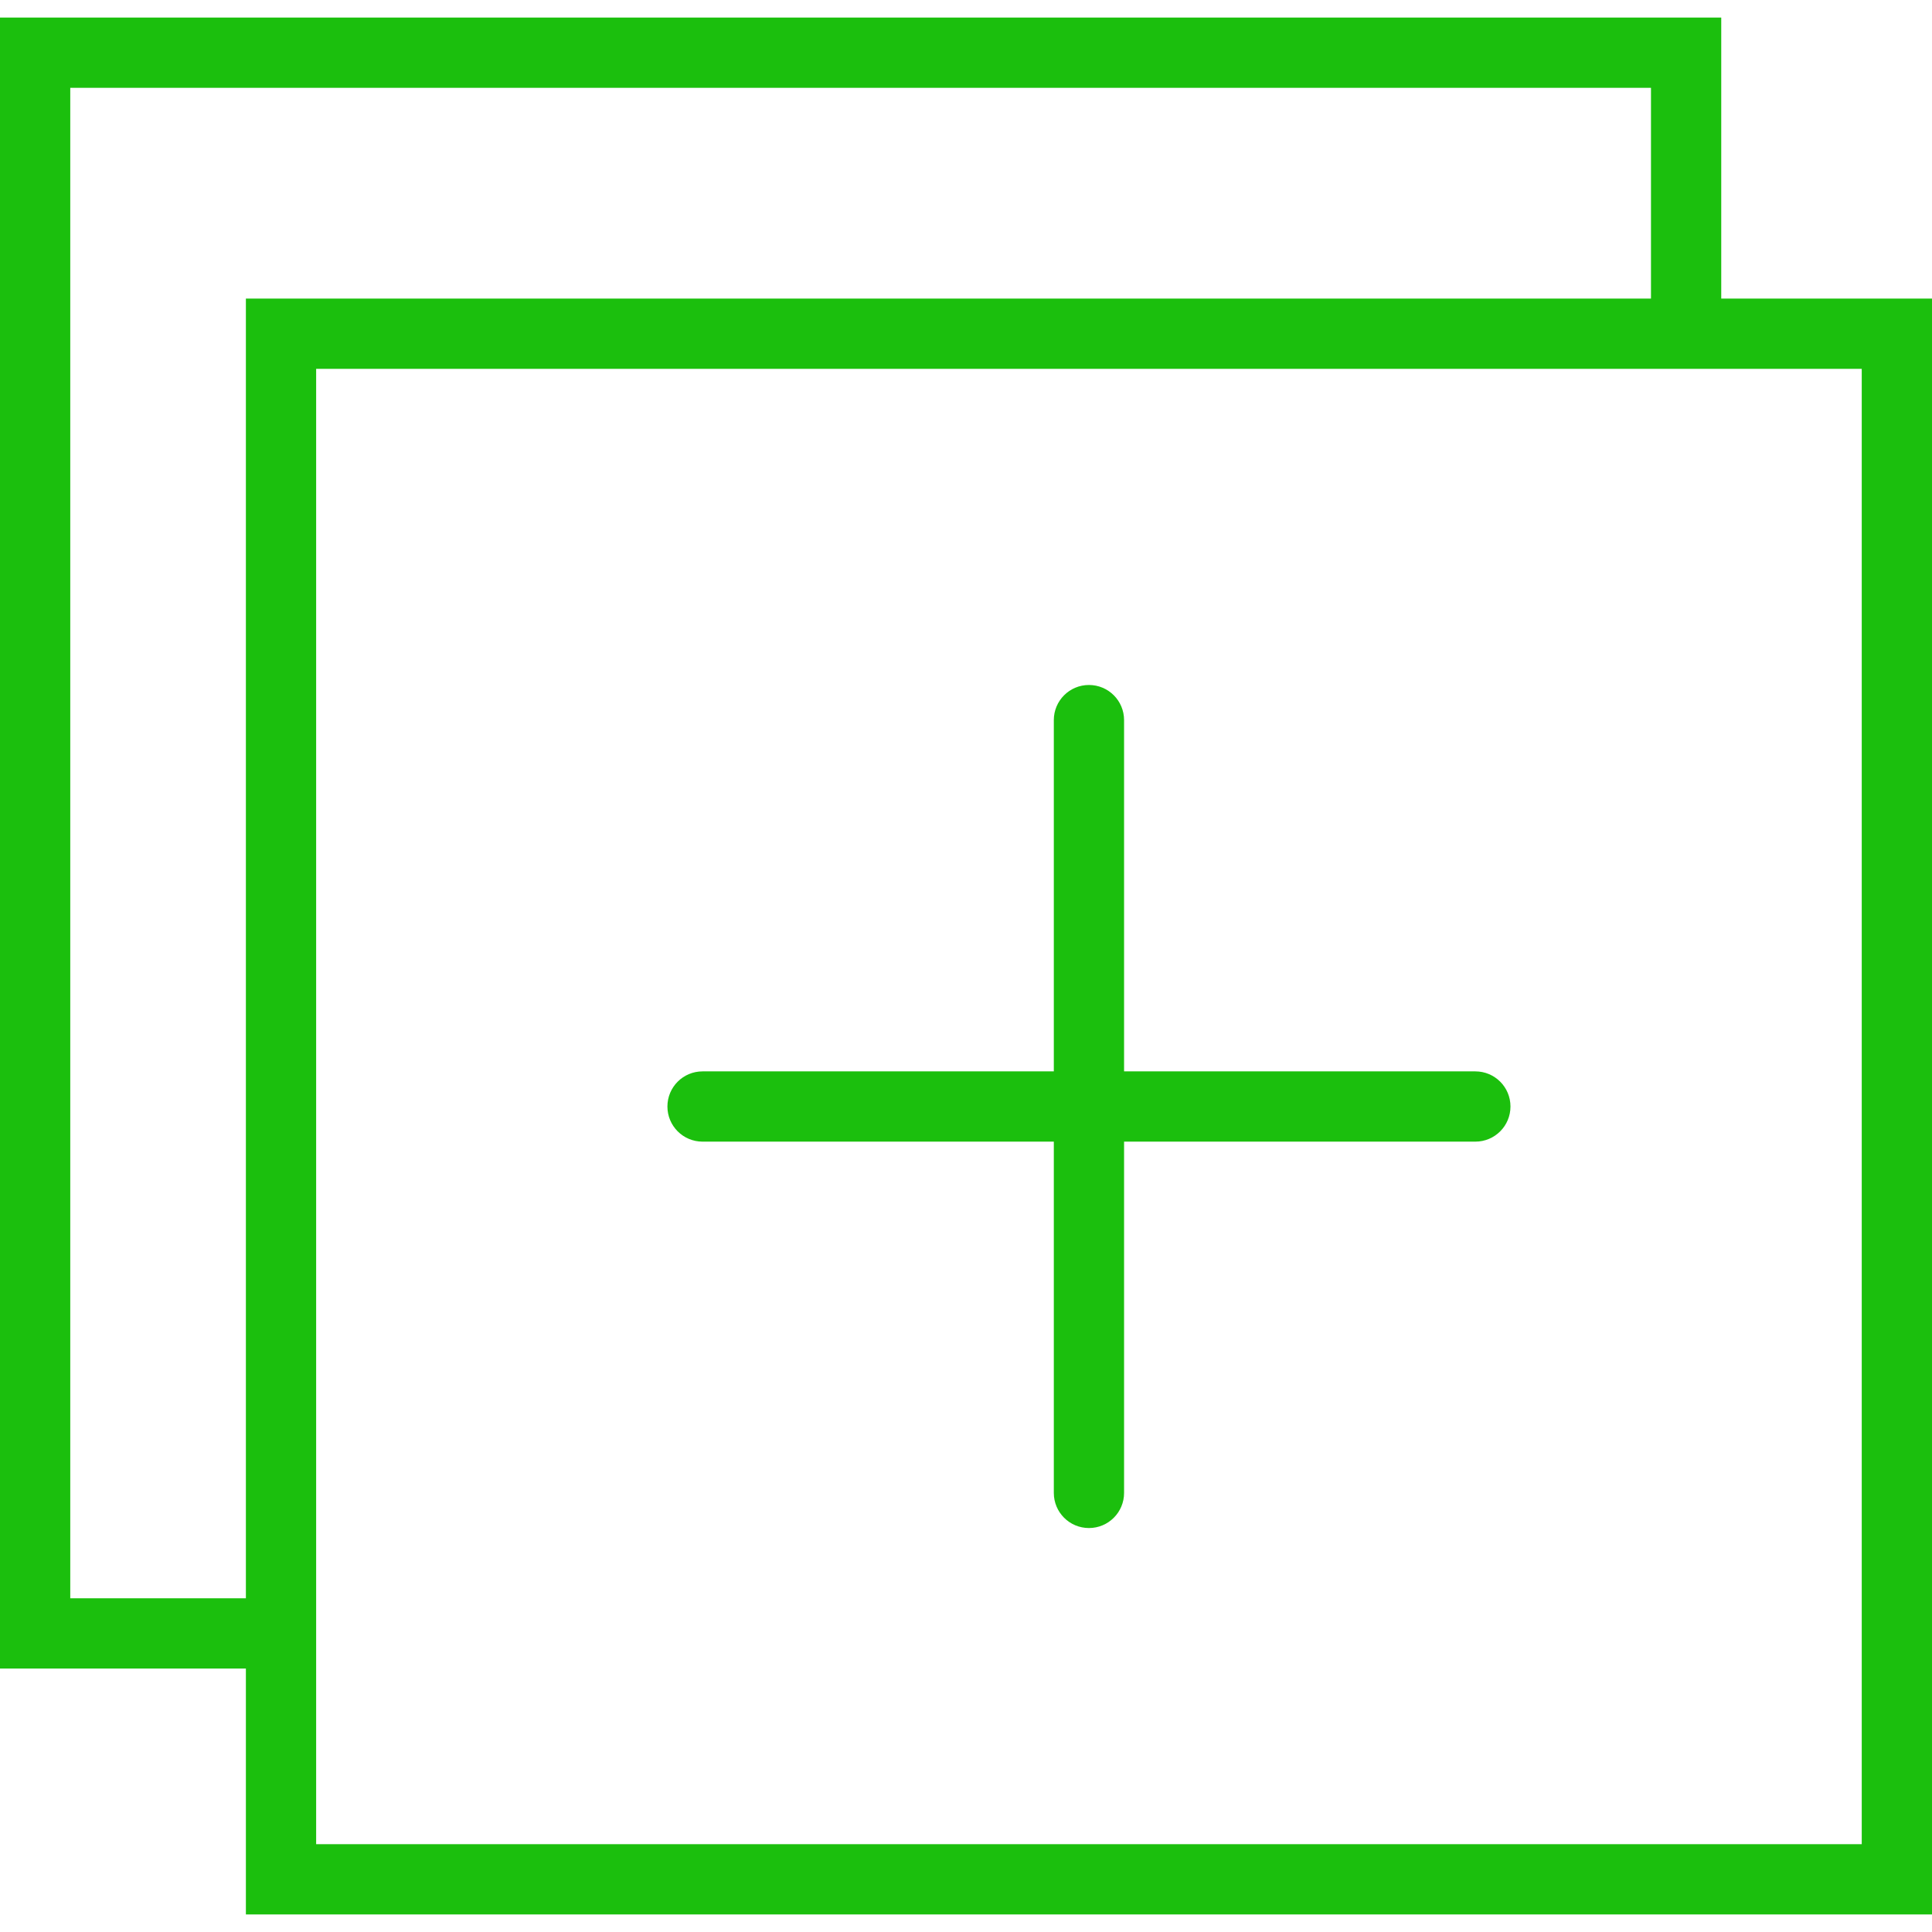
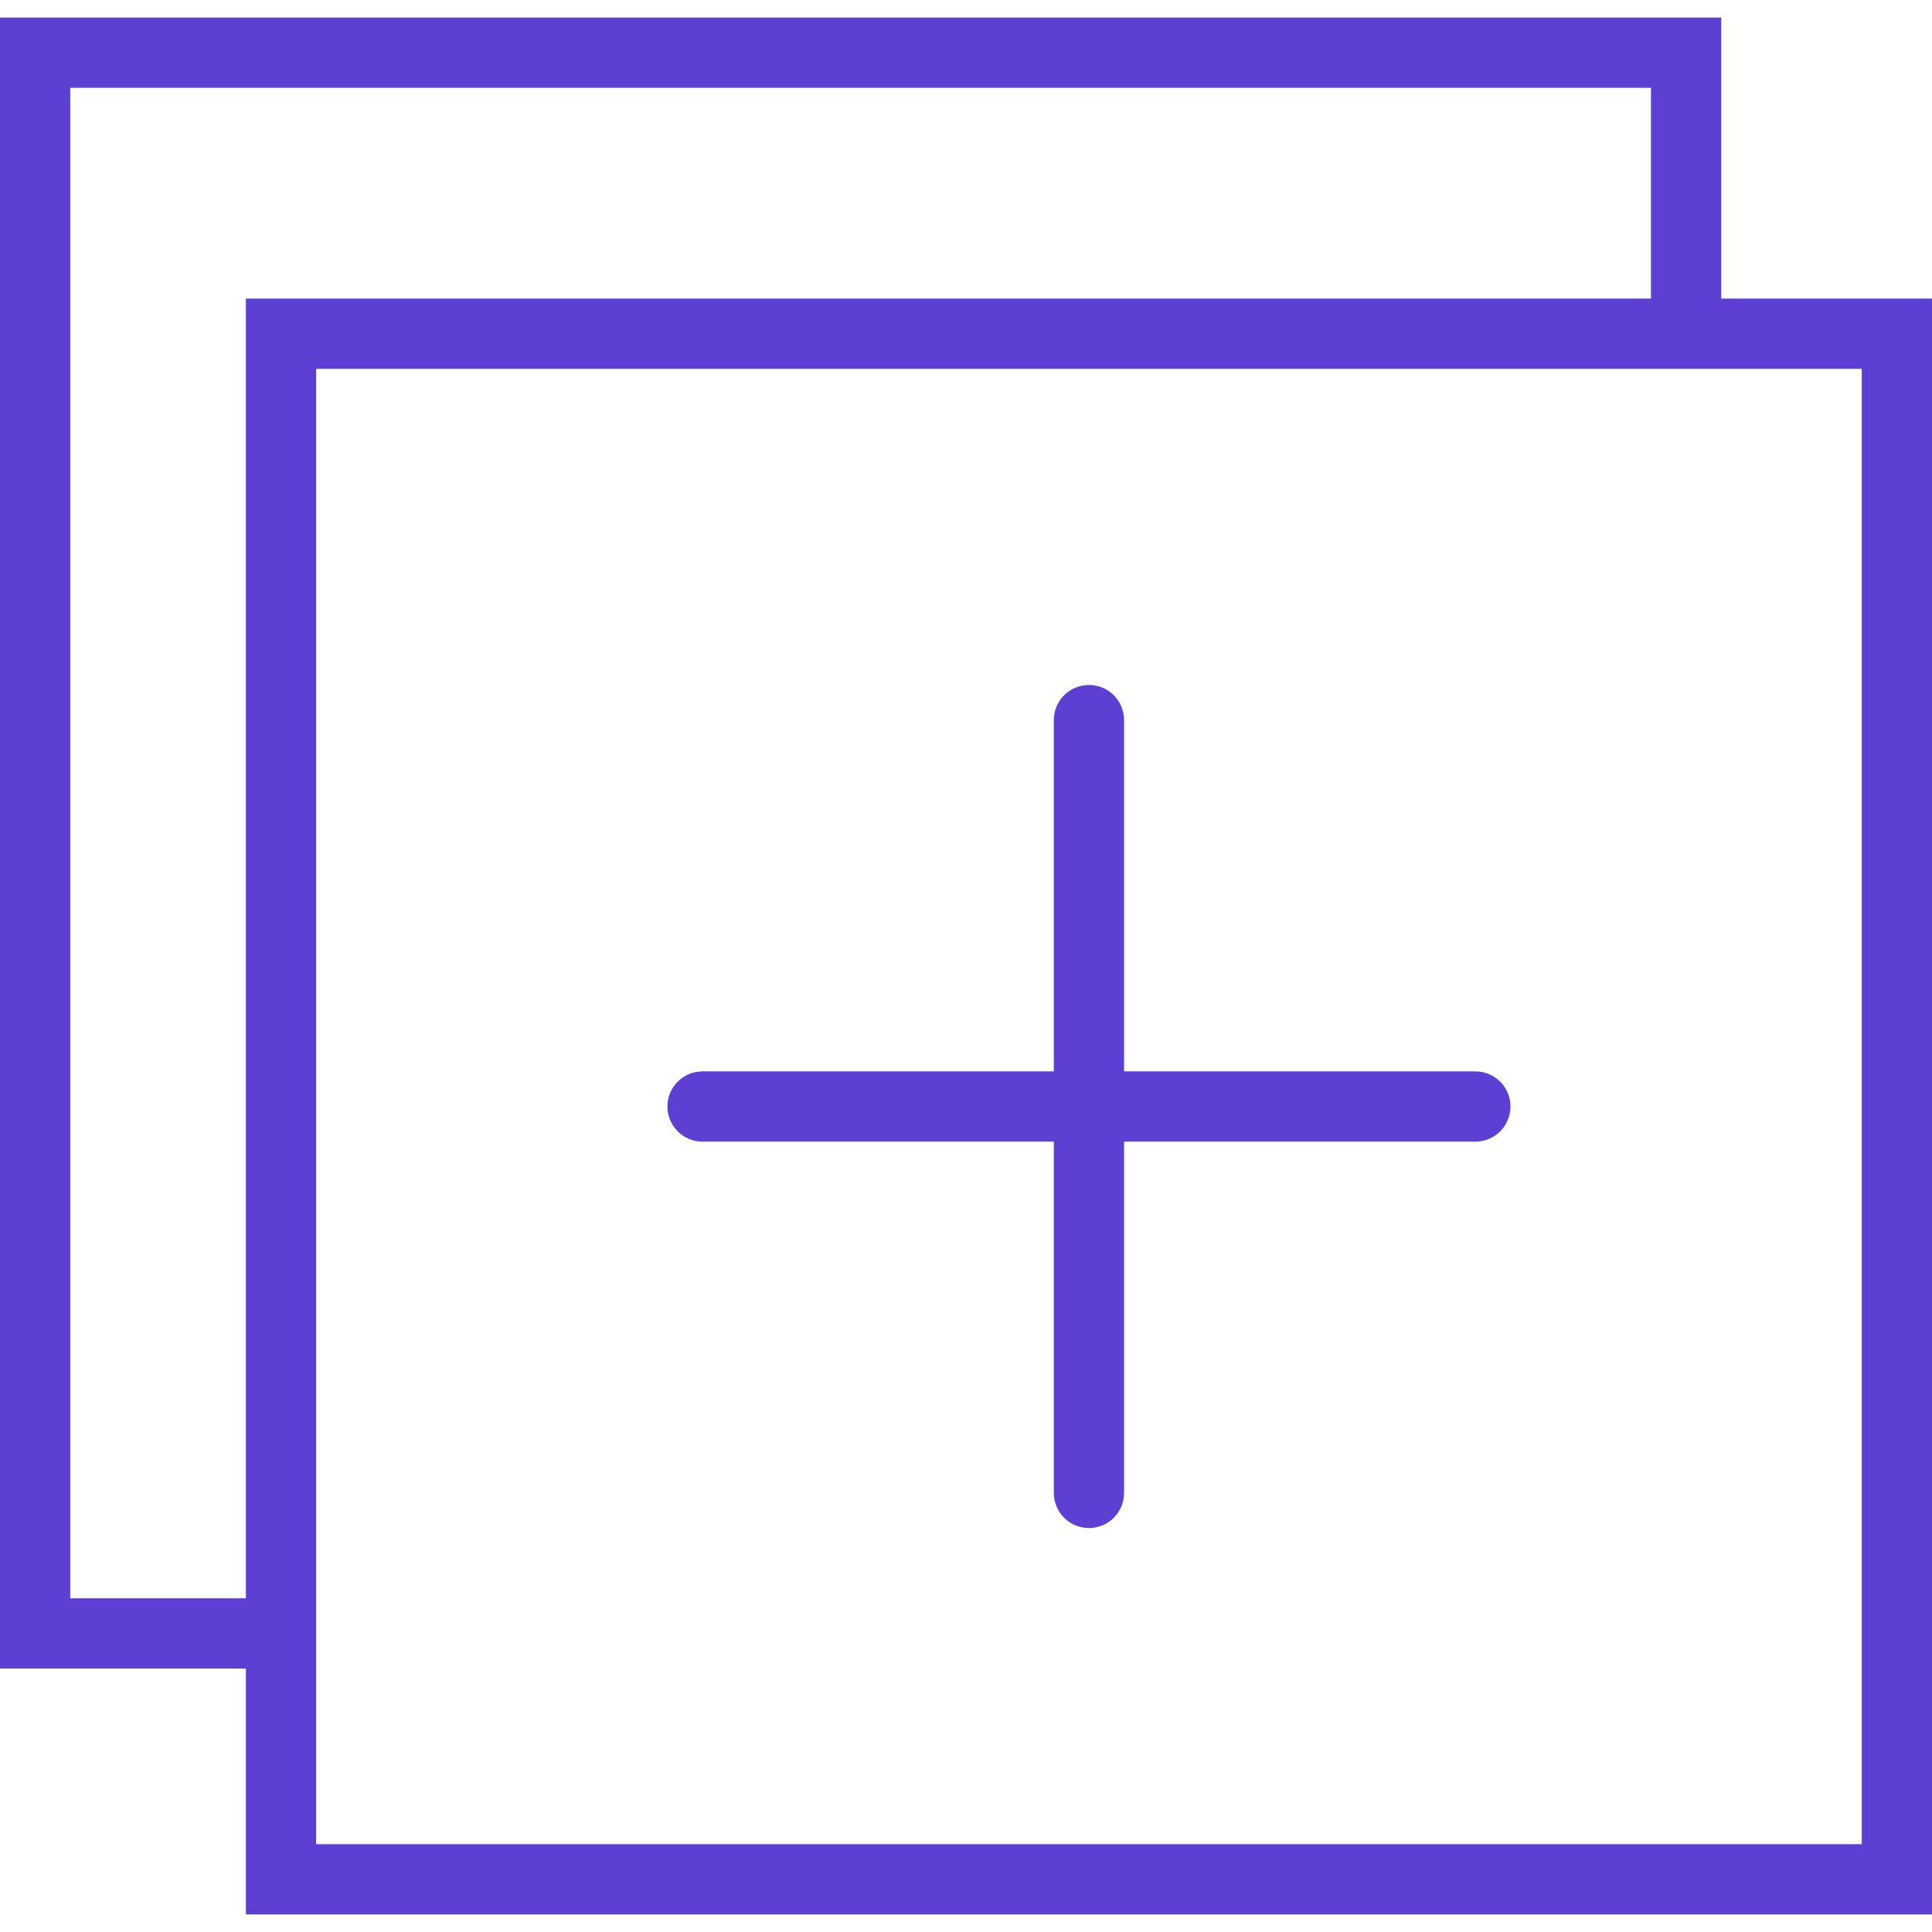
<svg xmlns="http://www.w3.org/2000/svg" version="1.1" id="Capa_1" x="0px" y="0px" viewBox="0 0 55 55" style="enable-background:new 0 0 55 55;" xml:space="preserve" width="512px" height="512px" class="">
  <g>
    <g>
-       <path d="M49,8.5v-8H0v47h7v7h48v-46H49z M2,45.5v-43h45v6H7v37H2z M53,52.5H9v-5v-37h40h4V52.5z" data-original="#000000" class="active-path" data-old_color="#1bbf0d" fill="#1bbf0d" />
-       <path d="M42,30.5H32v-10c0-0.553-0.447-1-1-1s-1,0.447-1,1v10H20c-0.553,0-1,0.447-1,1s0.447,1,1,1h10v10c0,0.553,0.447,1,1,1   s1-0.447,1-1v-10h10c0.553,0,1-0.447,1-1S42.553,30.5,42,30.5z" data-original="#000000" class="active-path" data-old_color="#1bbf0d" fill="#1bbf0d" />
+       <path d="M49,8.5v-8H0v47h7v7h48v-46H49z M2,45.5v-43h45v6H7v37H2z M53,52.5H9v-5v-37h40h4V52.5z" data-original="#000000" class="active-path" data-old_color="#5D3FD3" fill="#5D3FD3" />
+       <path d="M42,30.5H32v-10c0-0.553-0.447-1-1-1s-1,0.447-1,1v10H20c-0.553,0-1,0.447-1,1s0.447,1,1,1h10v10c0,0.553,0.447,1,1,1   s1-0.447,1-1v-10h10c0.553,0,1-0.447,1-1S42.553,30.5,42,30.5z" data-original="#000000" class="active-path" data-old_color="#5D3FD3" fill="#5D3FD3" />
    </g>
  </g>
</svg>
